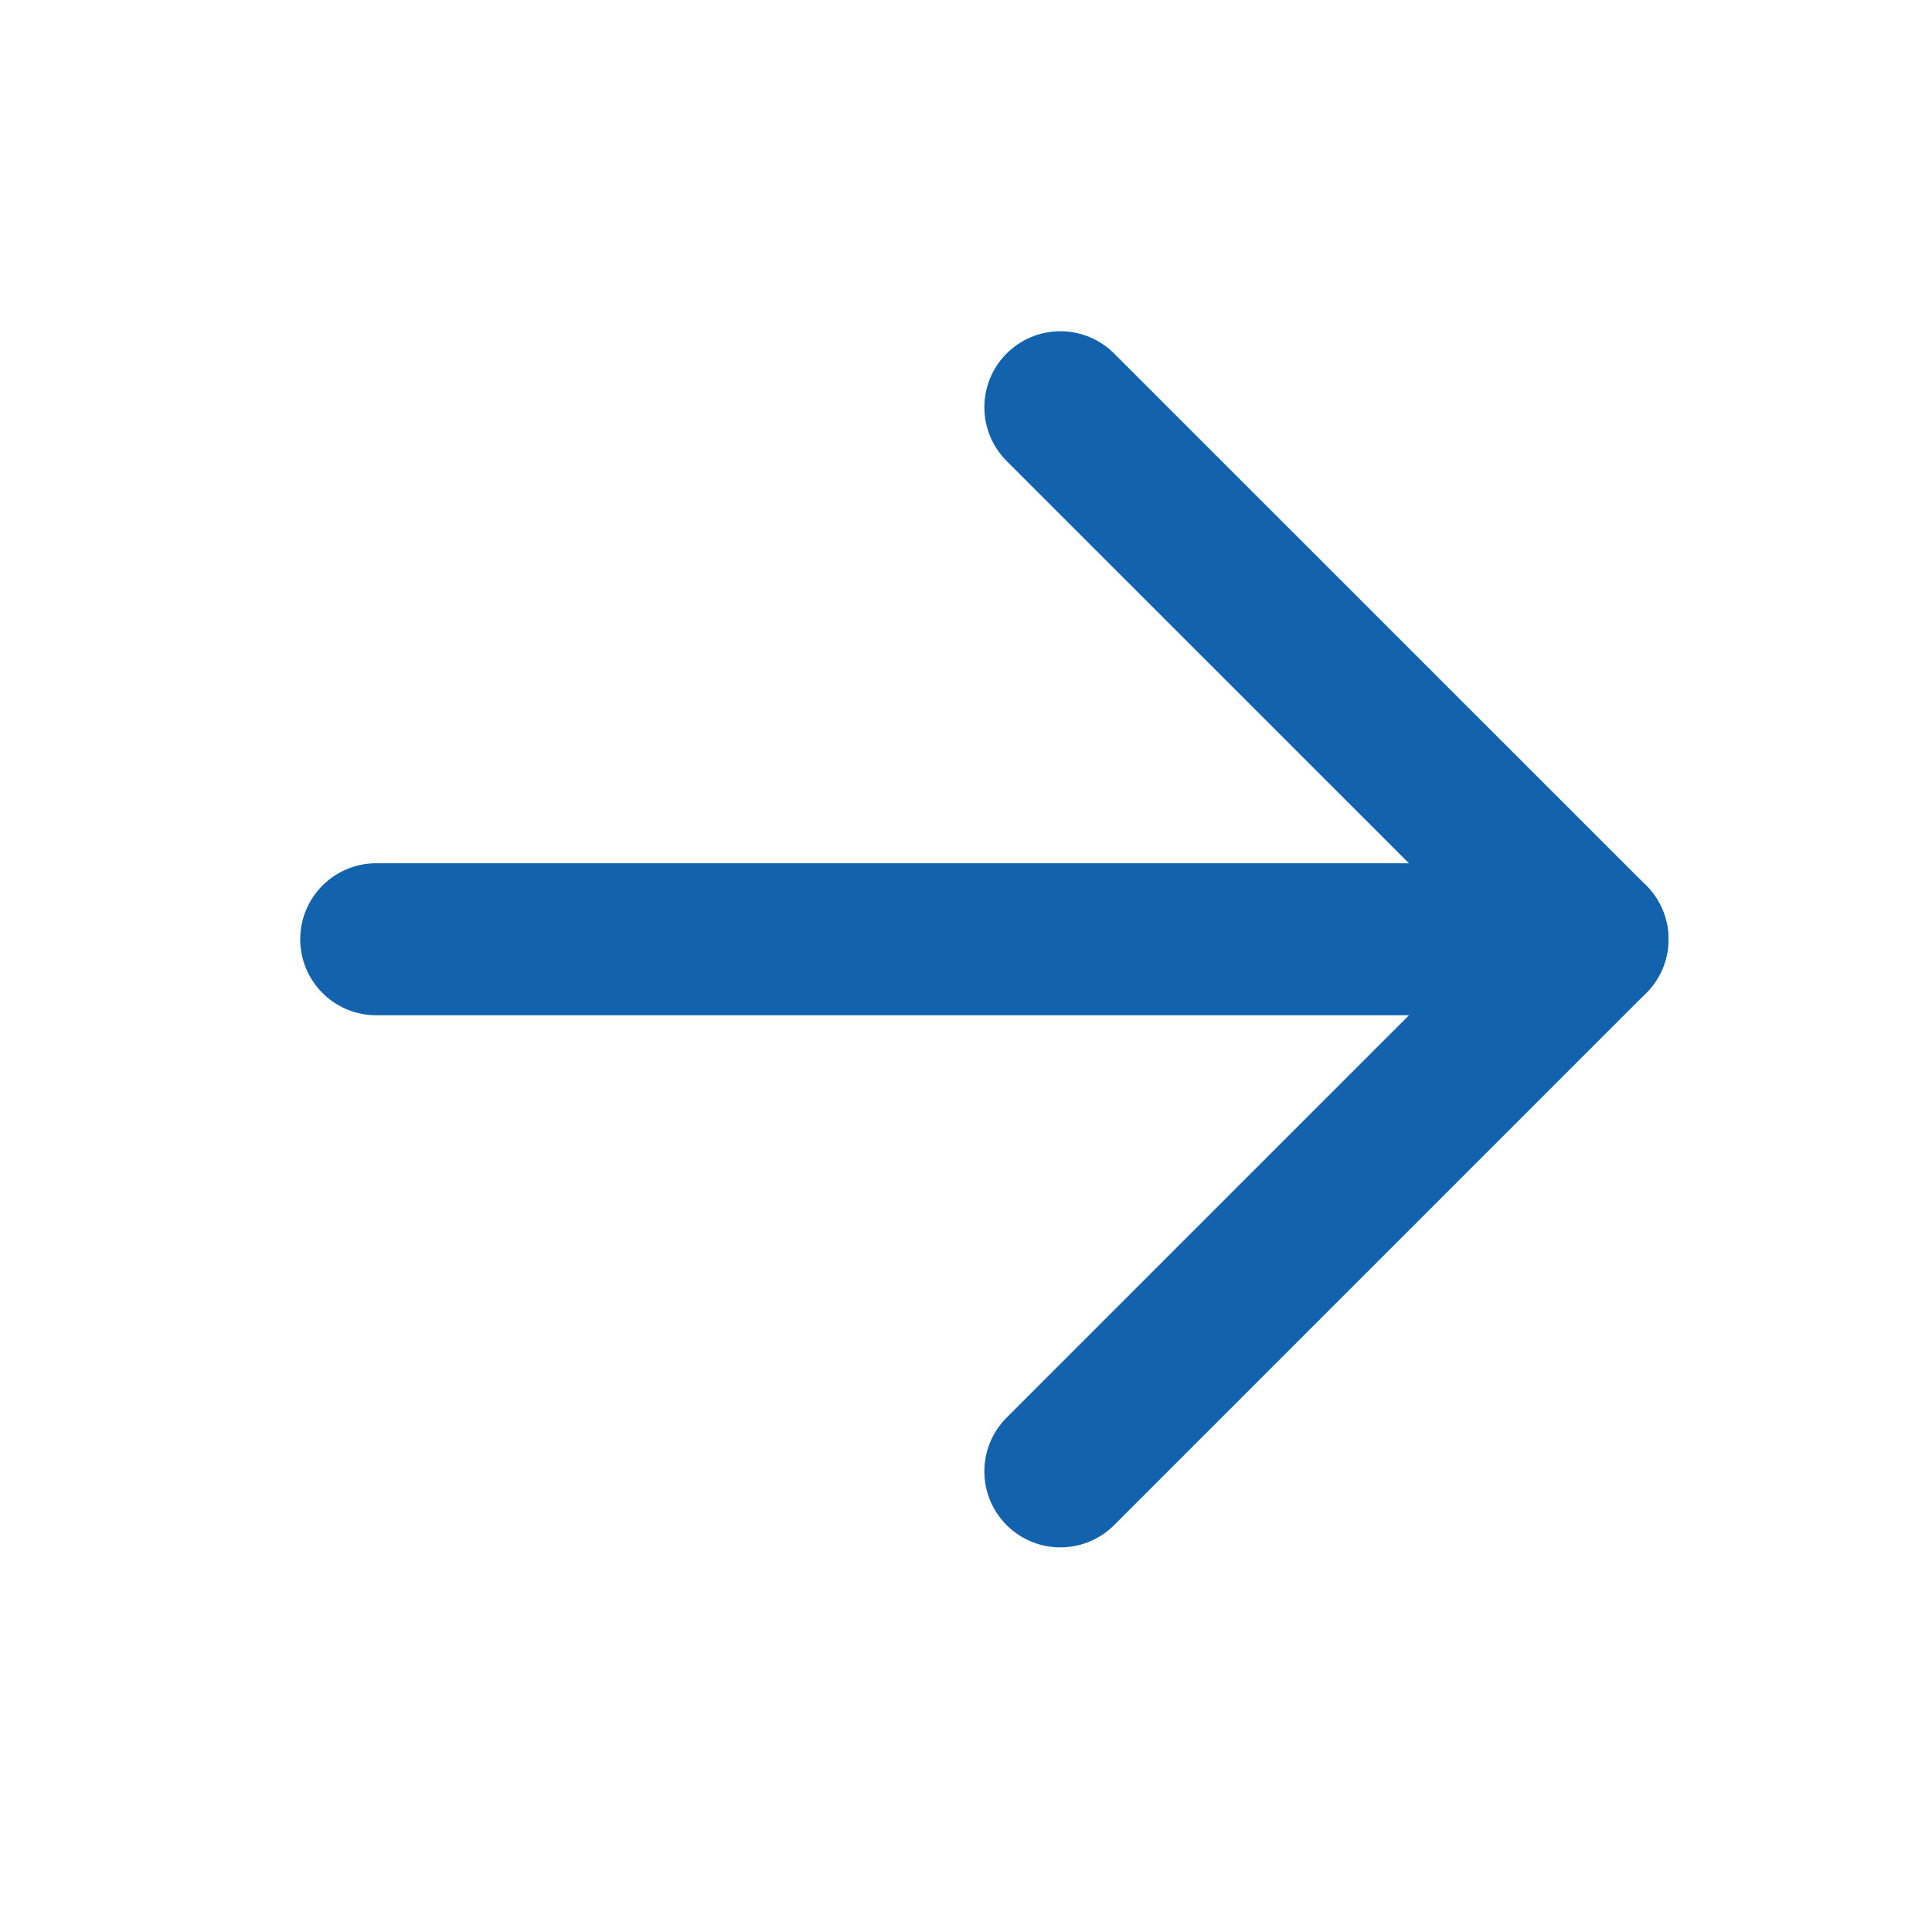
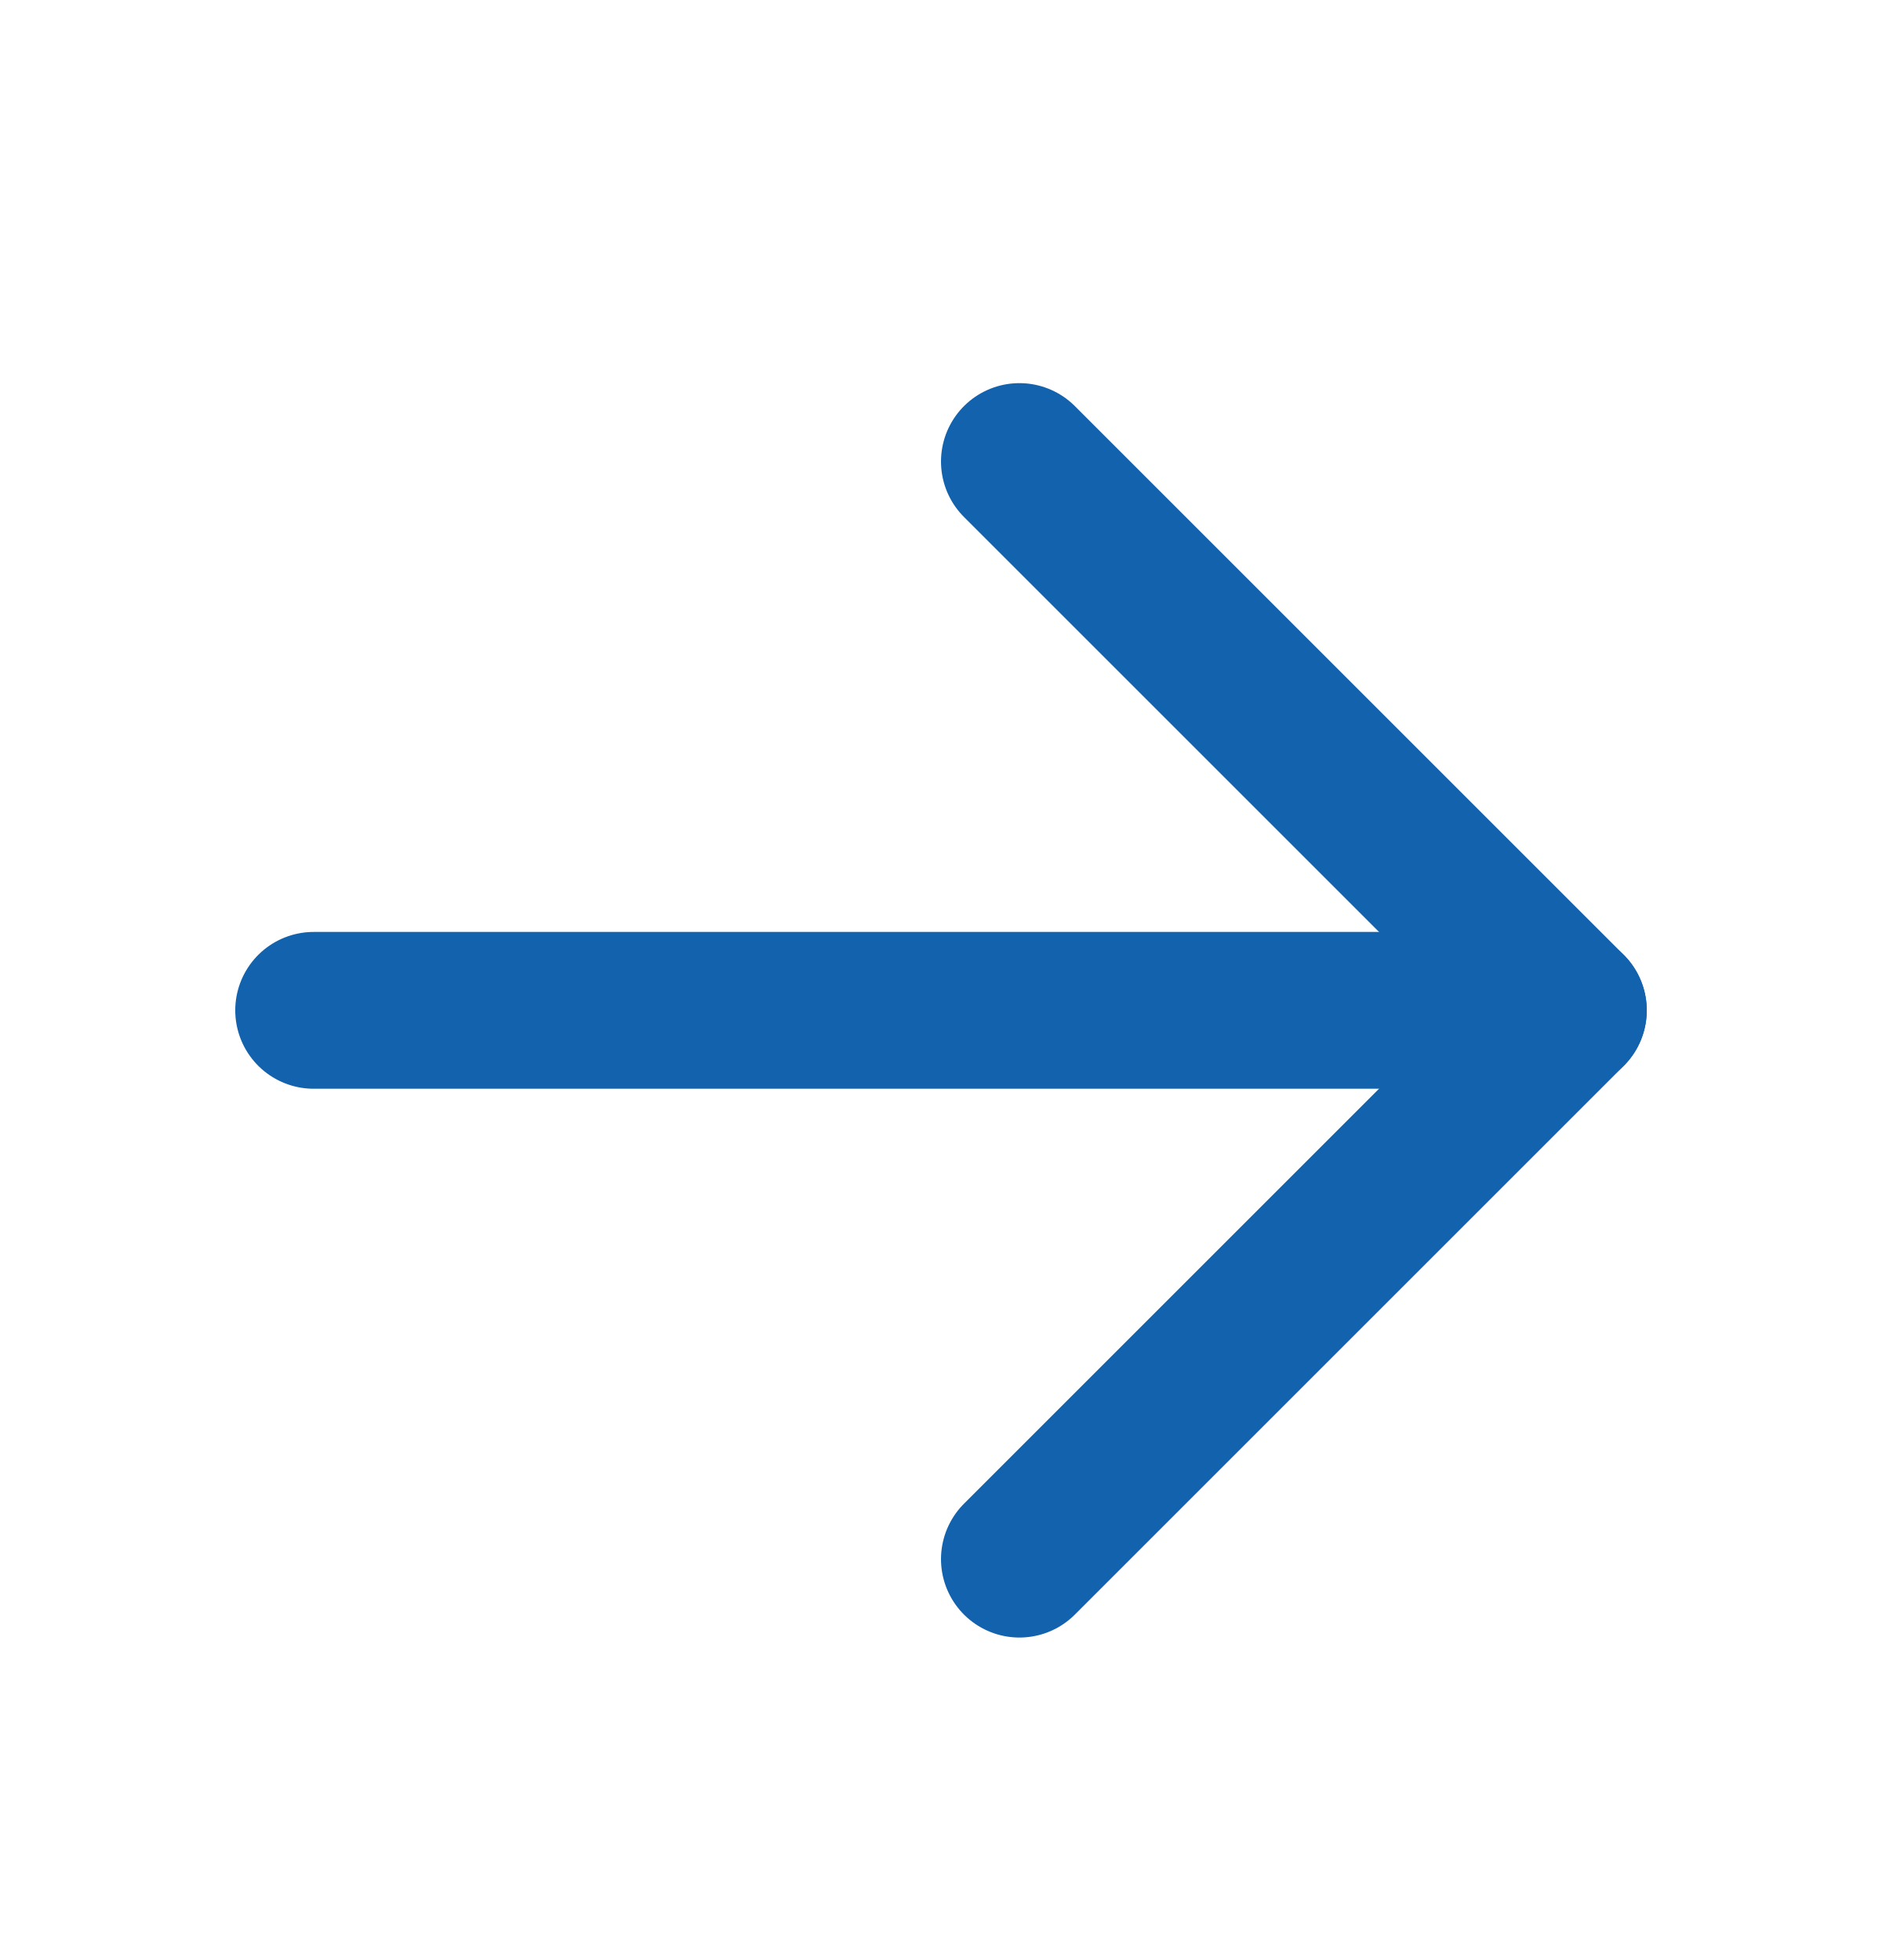
- <svg xmlns="http://www.w3.org/2000/svg" width="19" height="19" viewBox="0 0 19 19" fill="none">
-   <path d="M3.7 9.237H15.661" stroke="#1262AE" stroke-width="1.495" stroke-linecap="round" stroke-linejoin="round" />
-   <path d="M10.428 4.005L15.661 9.237L10.428 14.47" stroke="#1262AE" stroke-width="1.495" stroke-linecap="round" stroke-linejoin="round" />
+ <svg xmlns="http://www.w3.org/2000/svg" width="24" height="25" viewBox="0 0 24 25" fill="none">
+   <path d="M4 12.887H20" stroke="#1262AE" stroke-width="2" stroke-linecap="round" stroke-linejoin="round" />
+   <path d="M13 5.887L20 12.887L13 19.887" stroke="#1262AE" stroke-width="2" stroke-linecap="round" stroke-linejoin="round" />
</svg>
